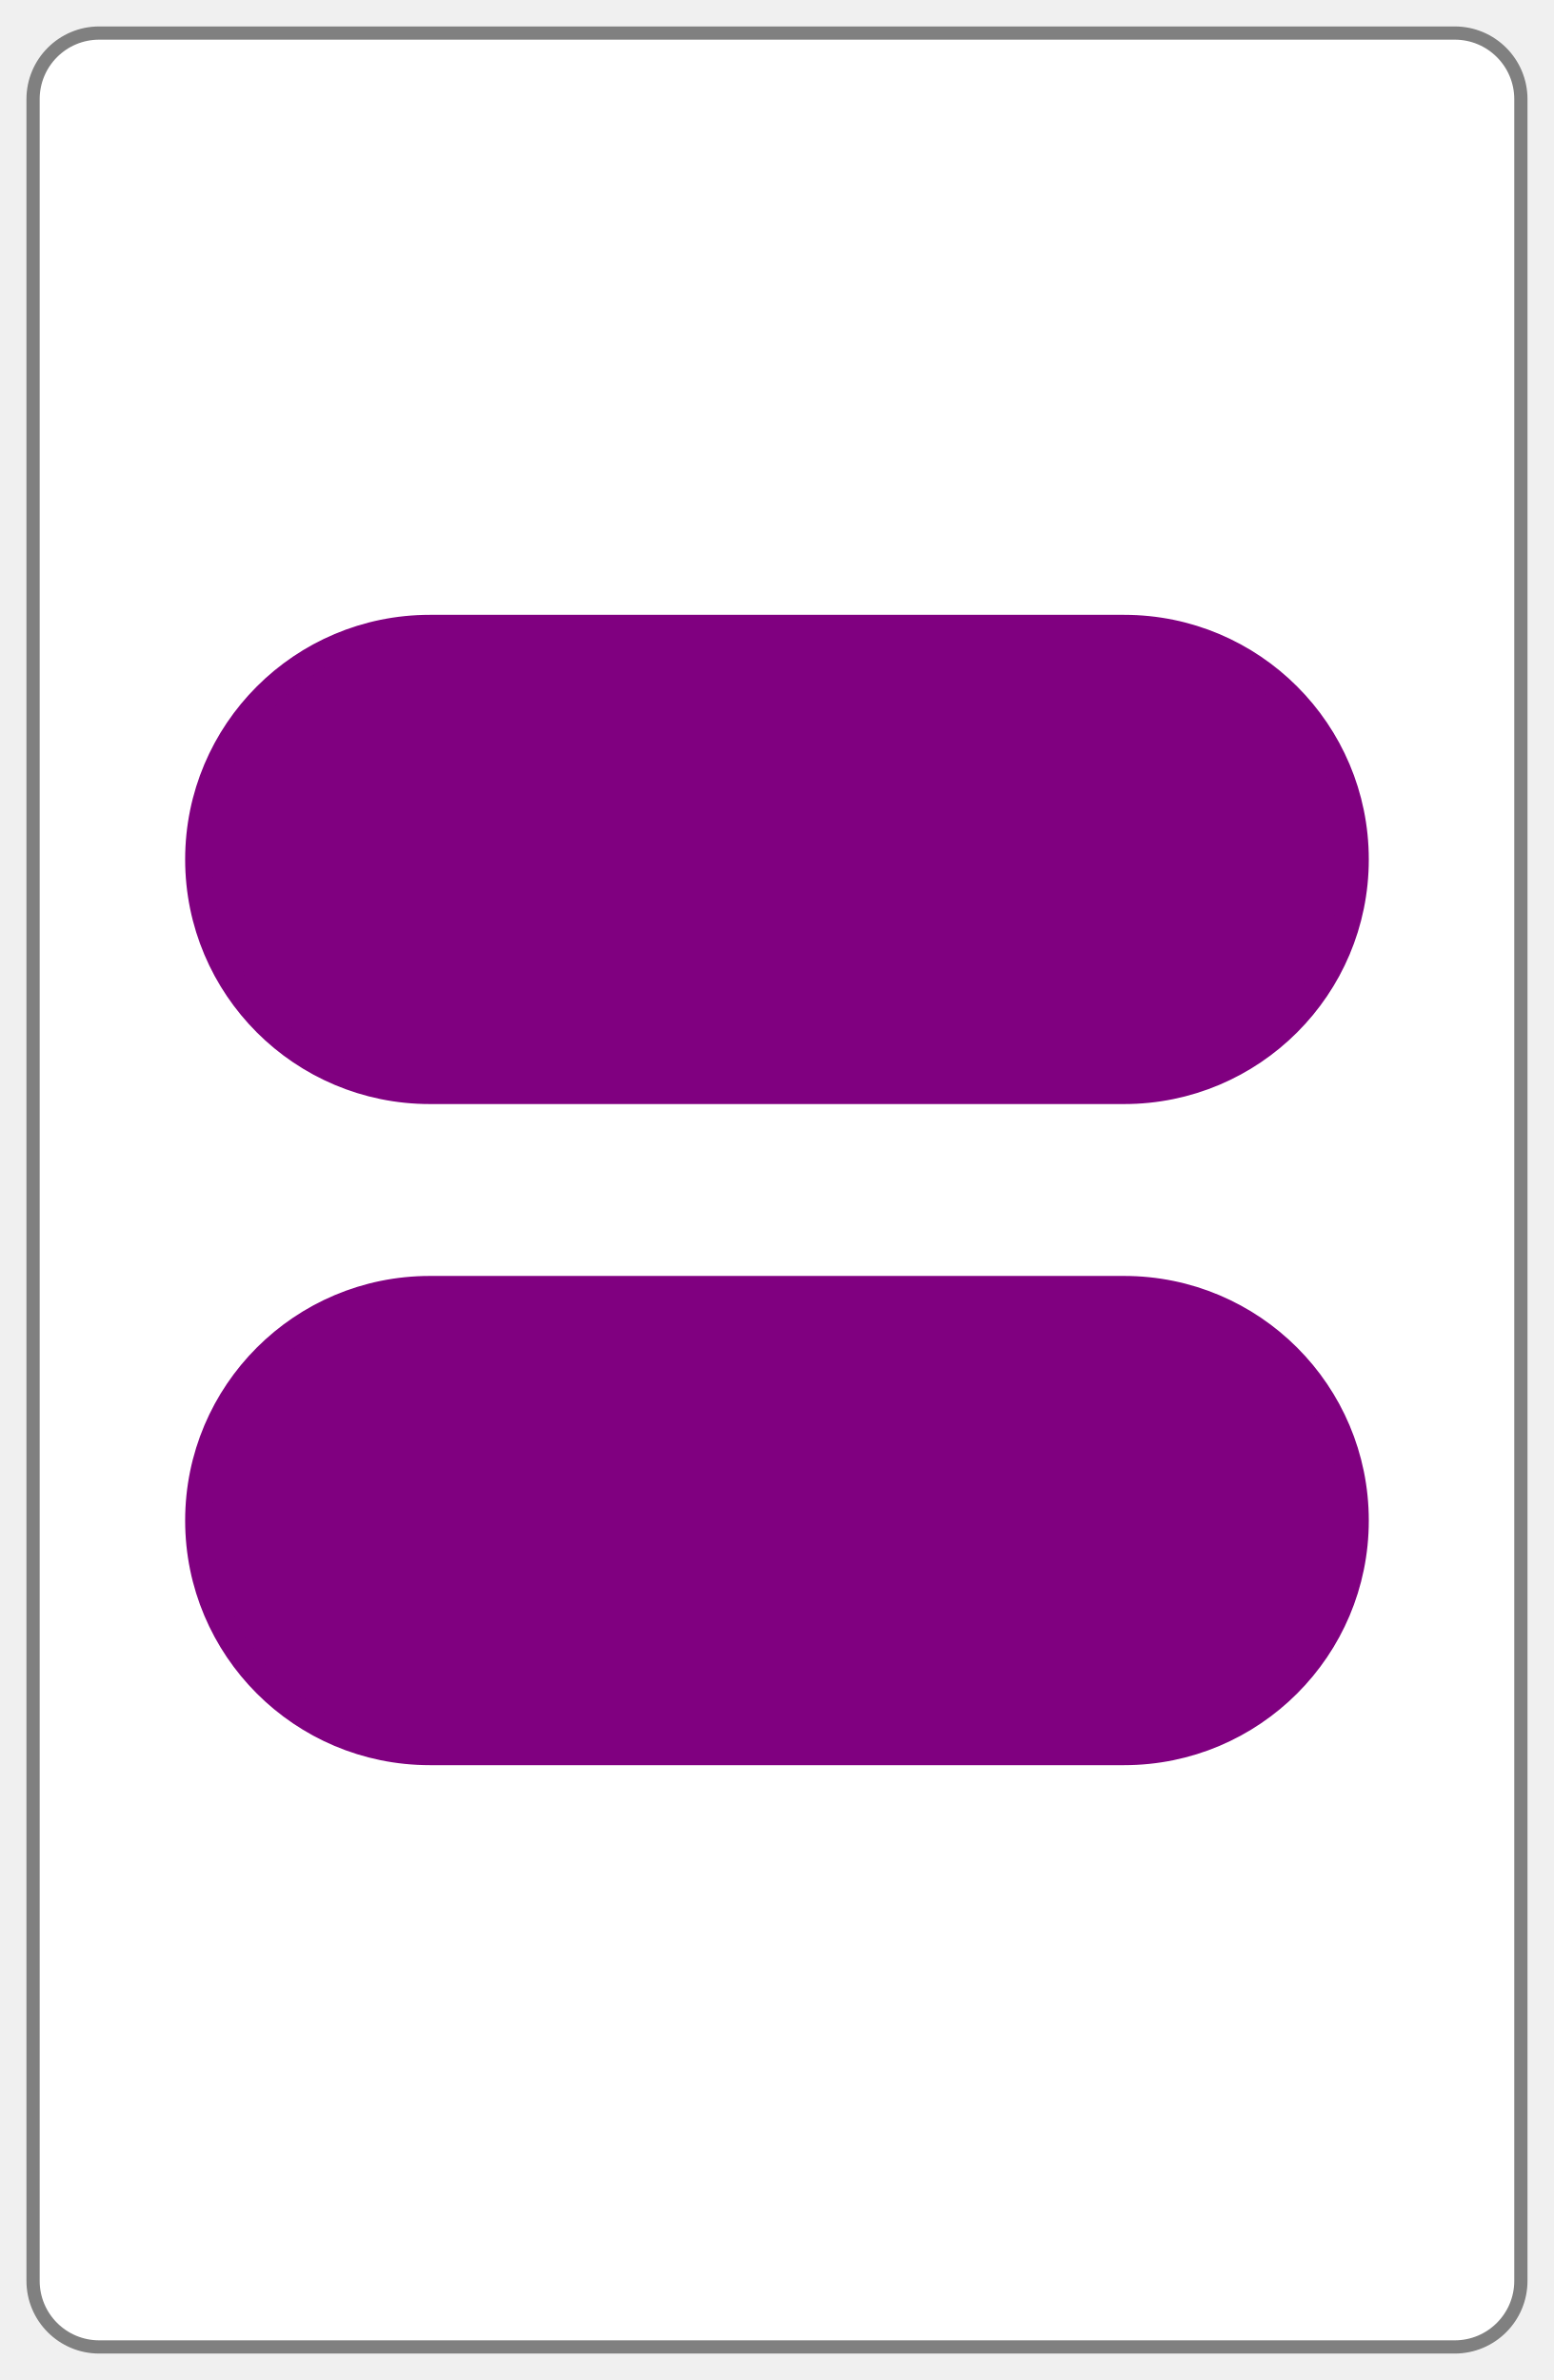
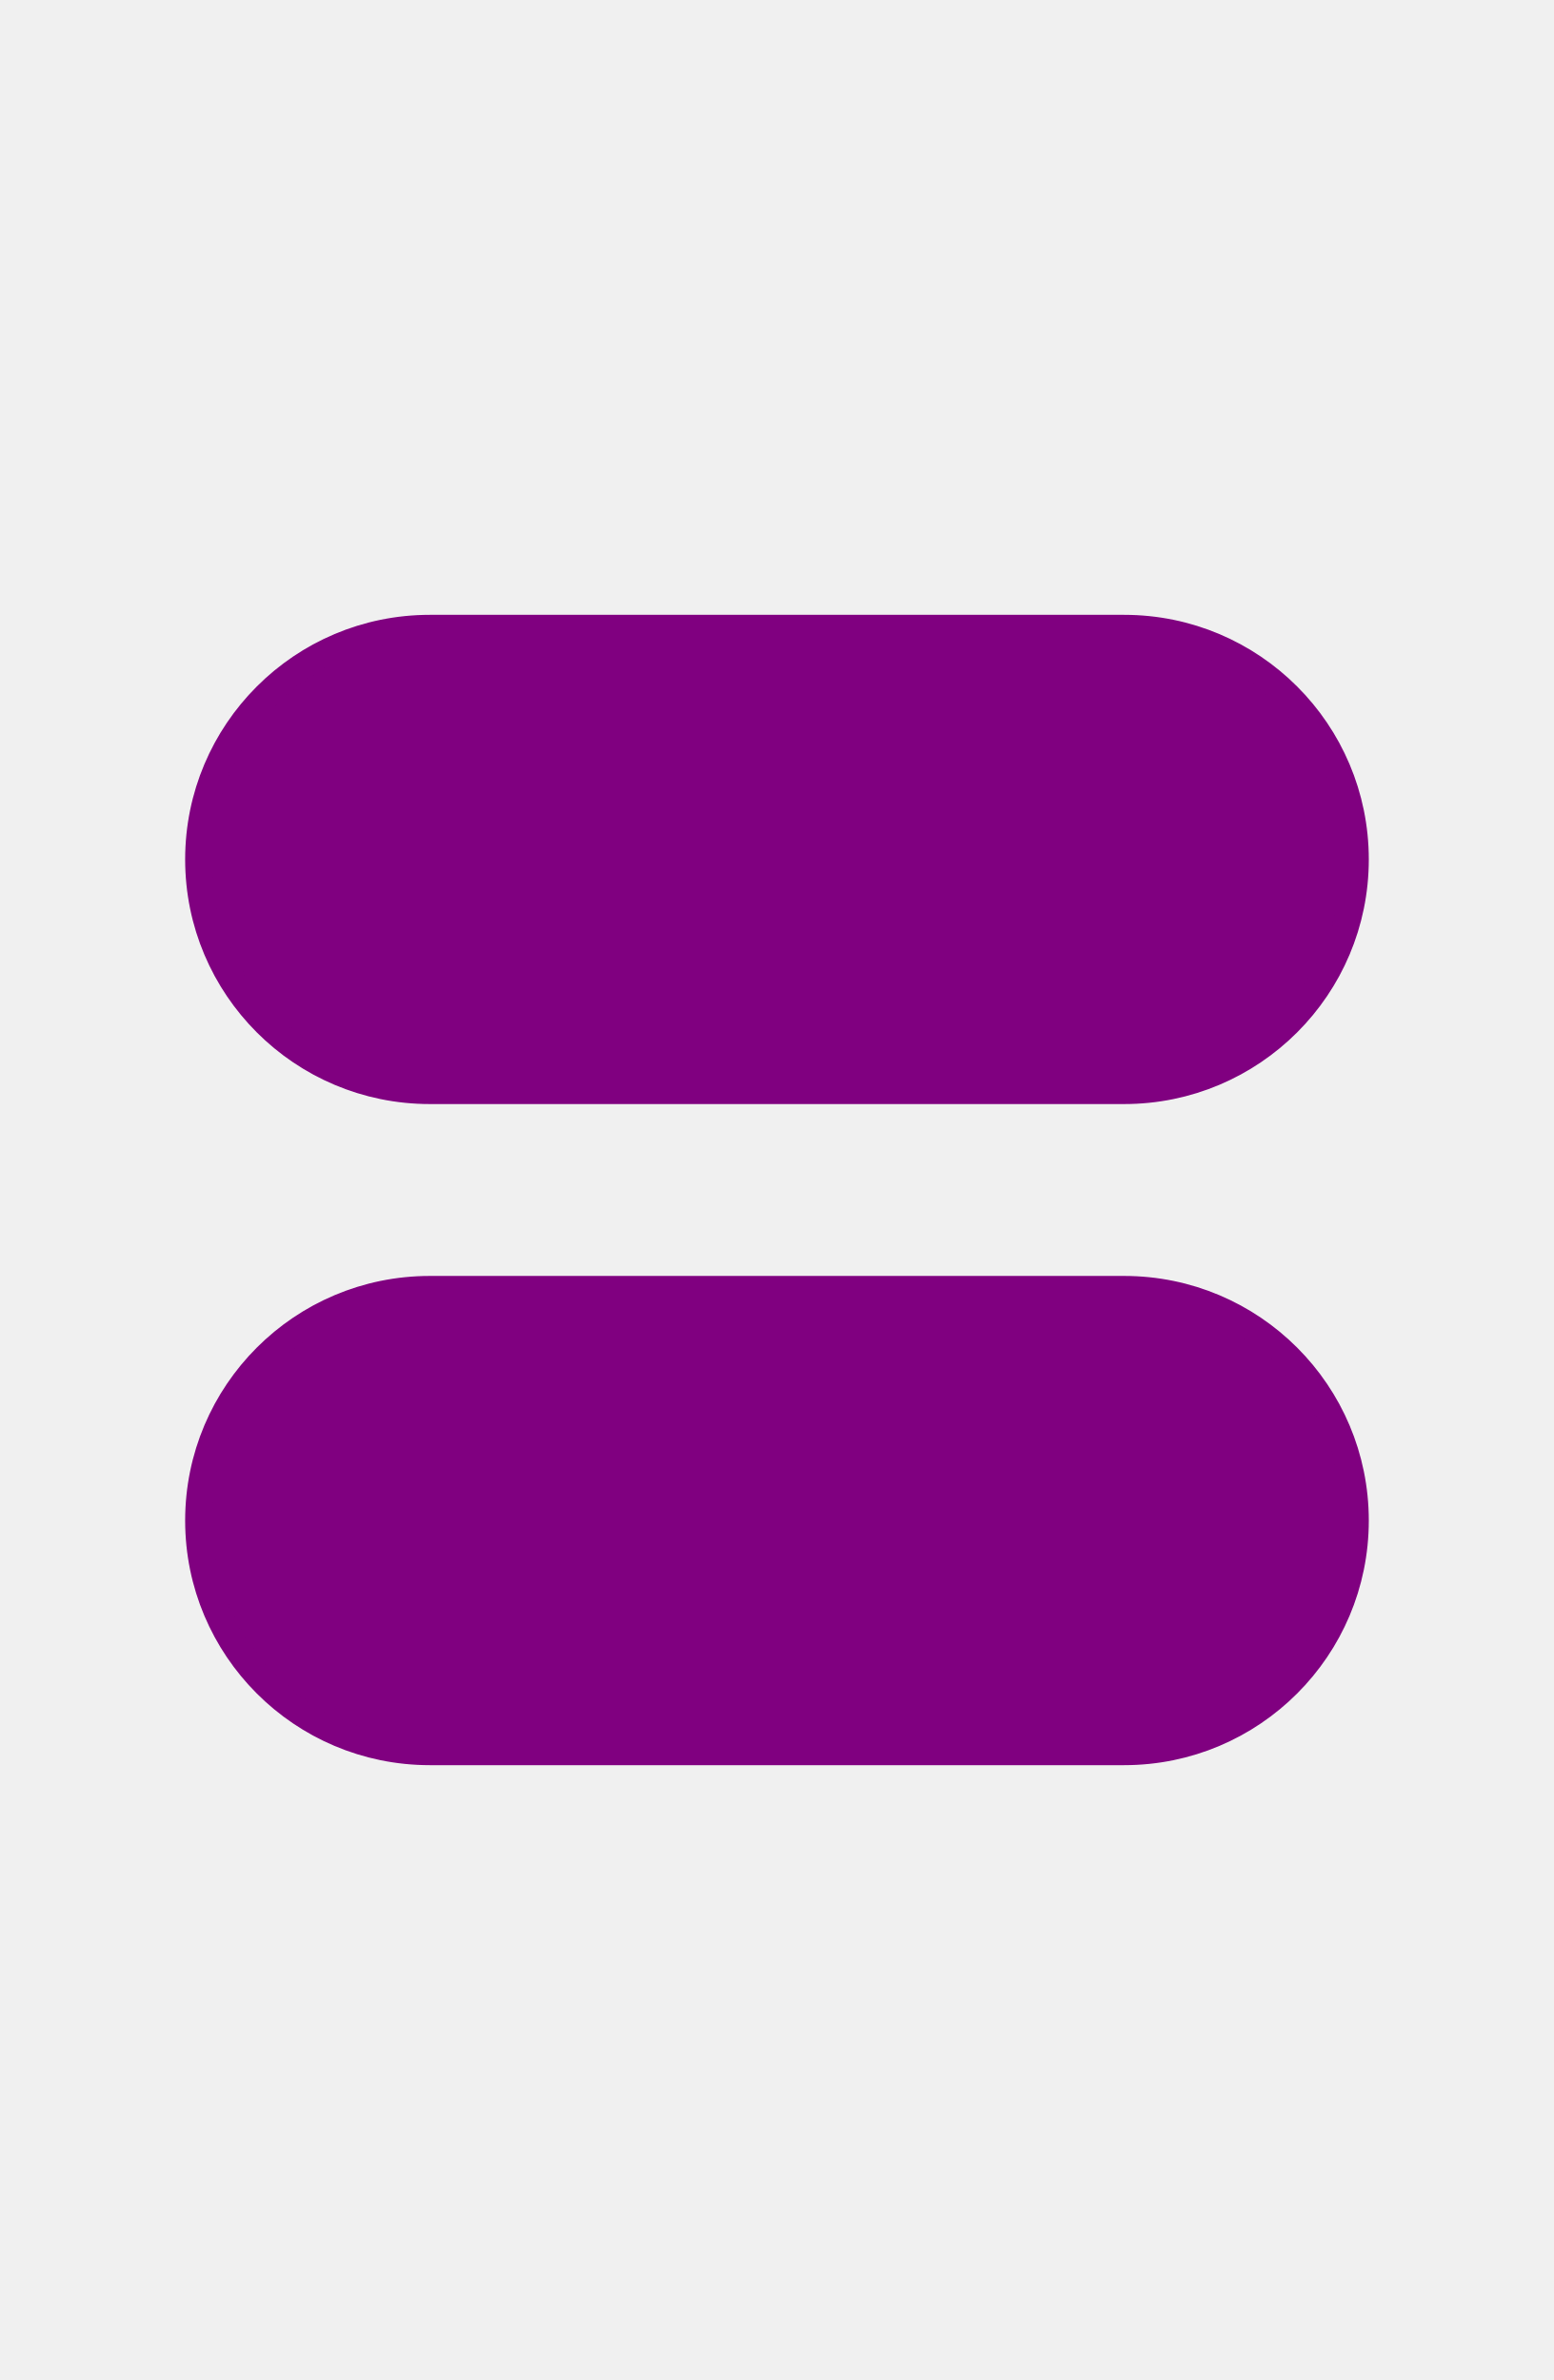
<svg xmlns="http://www.w3.org/2000/svg" xmlns:xlink="http://www.w3.org/1999/xlink" version="1.1" height="360" width="235" viewBox="0 0 235 360">
  <defs>
    <style type="text/css"> .setline {	stroke: purple;	stroke-width: 4;	stroke-linejoin: round;} .setcolor {fill: purple;} </style>
    <rect class="setcolor setline" id="shape" x="30" y="145" width="175" height="70" rx="35" />
  </defs>
-   <rect x="5" y="5" height="350" width="225" rx="10" ry="10" fill="white" stroke="grey" stroke-width="2" />
  <use y="-50" xlink:href="#shape" />
  <use y="50" xlink:href="#shape" />
</svg>
